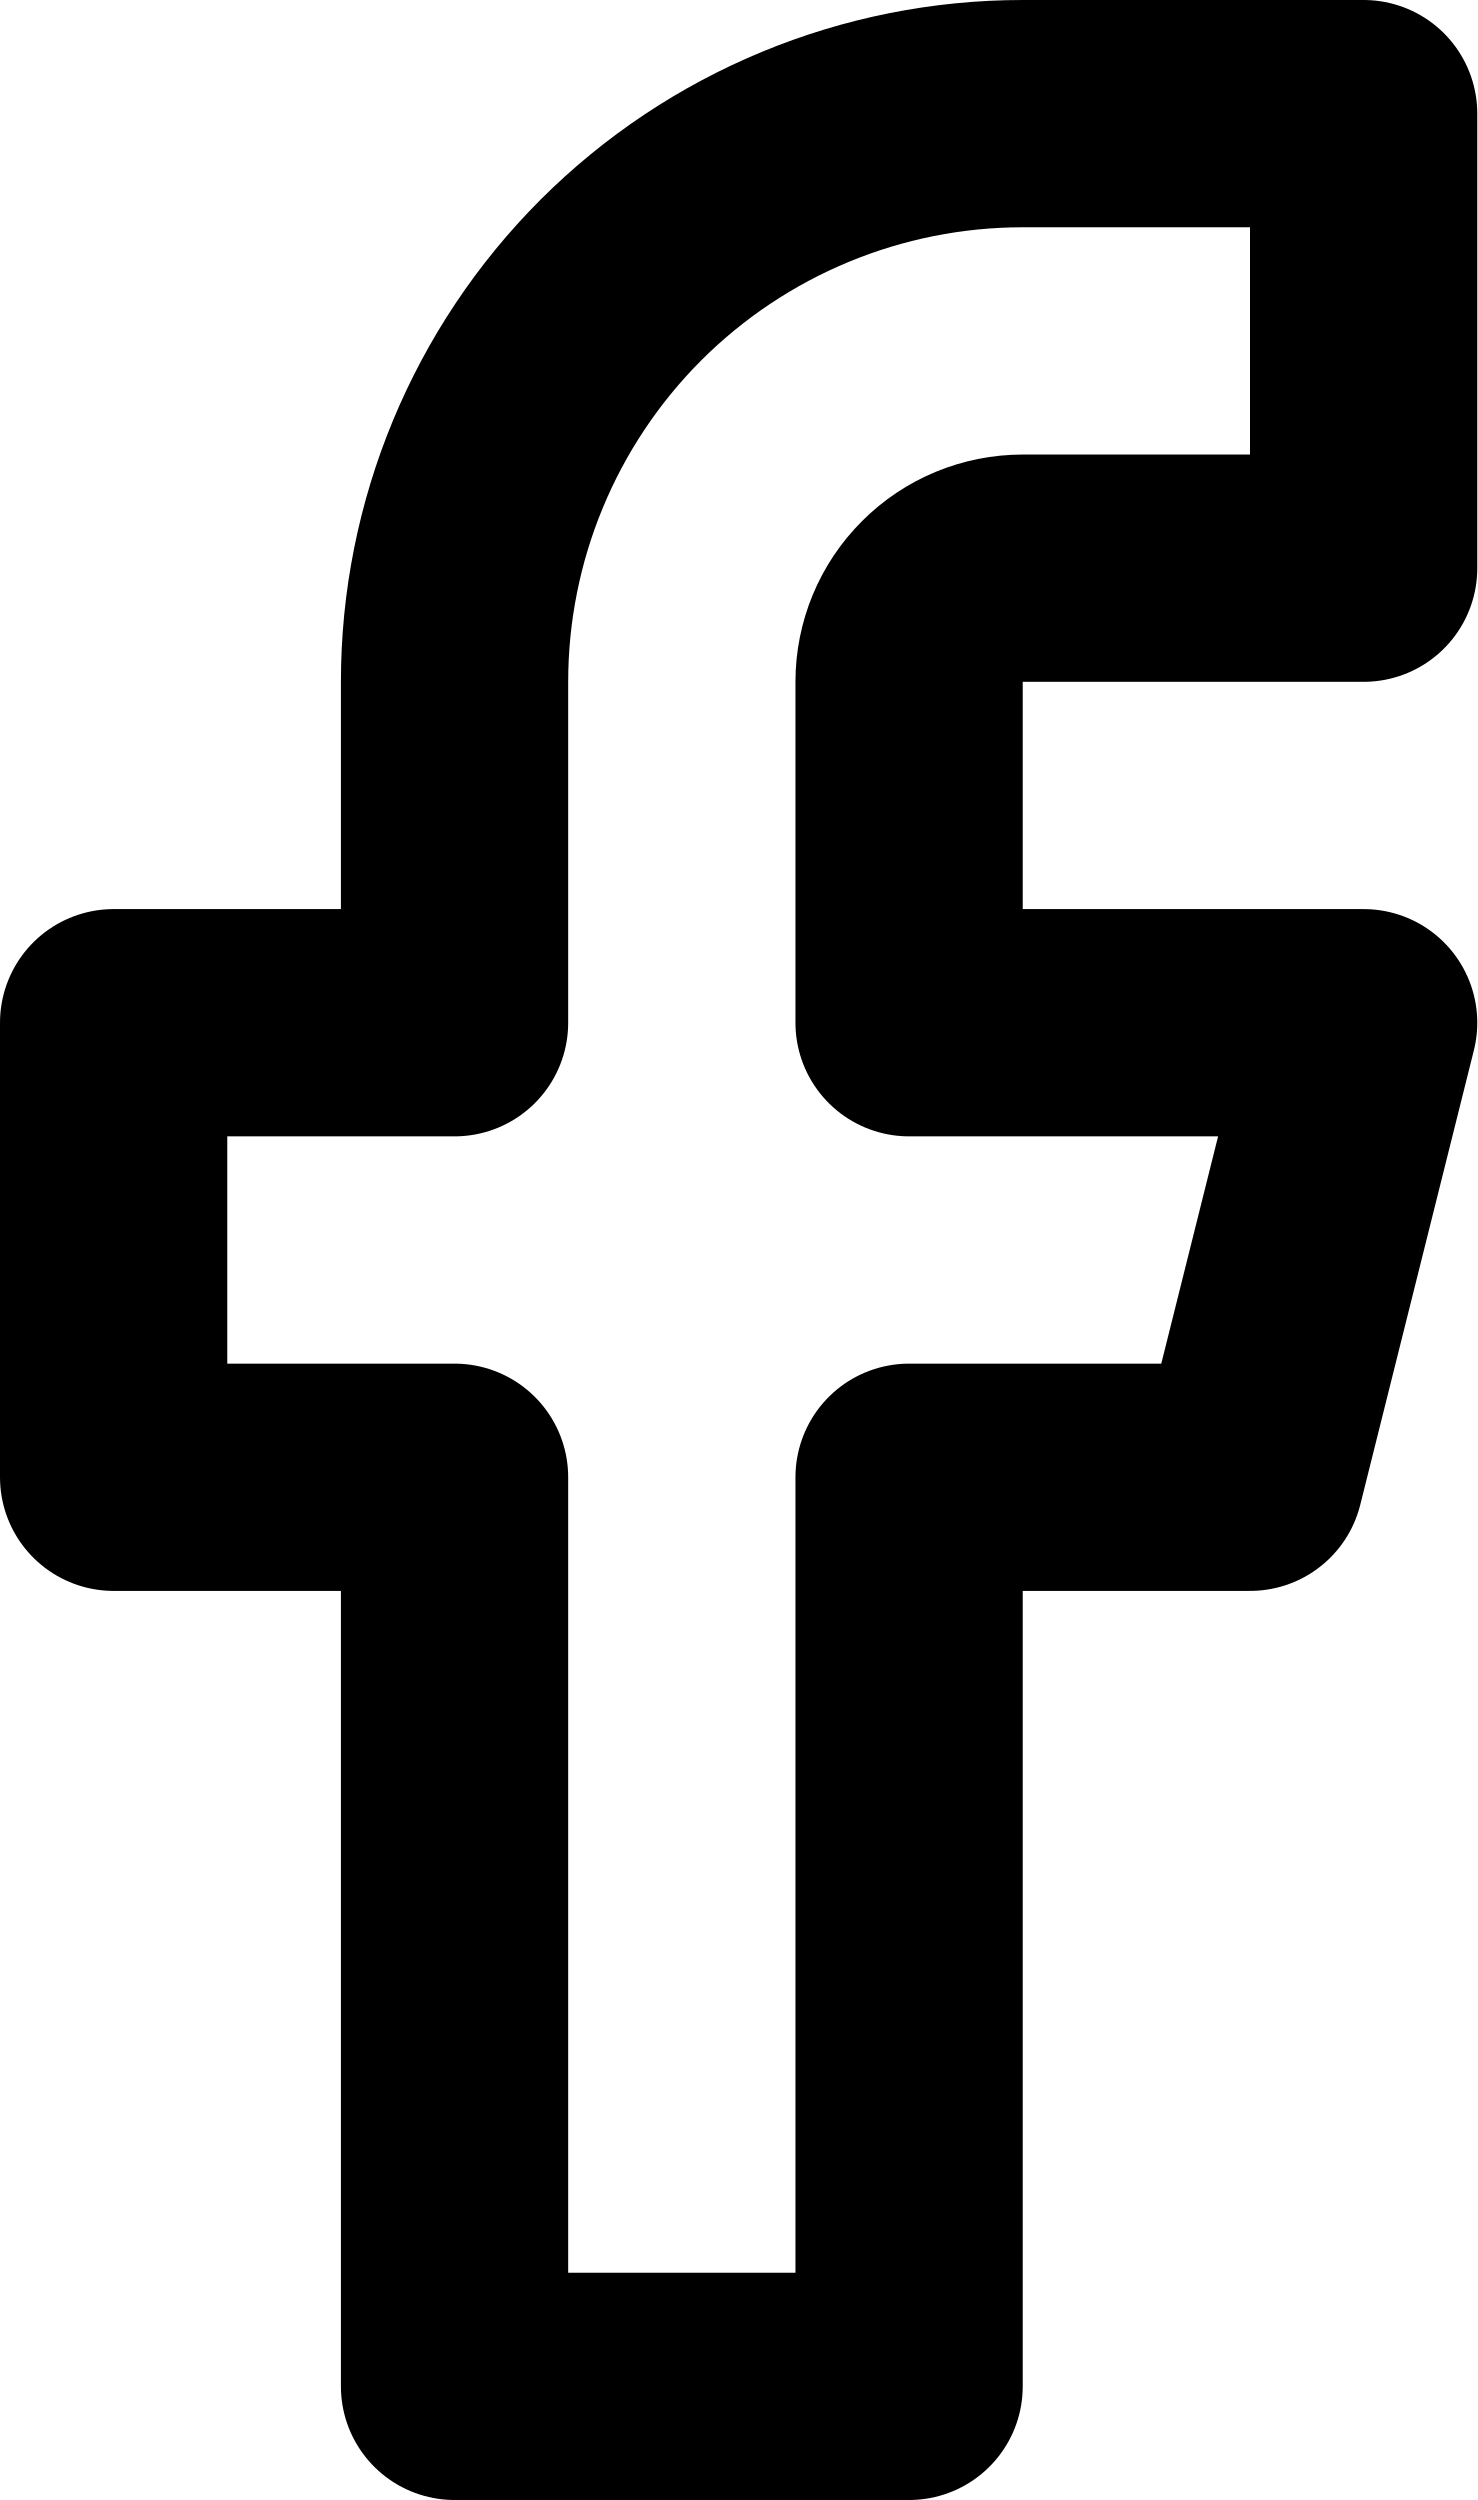
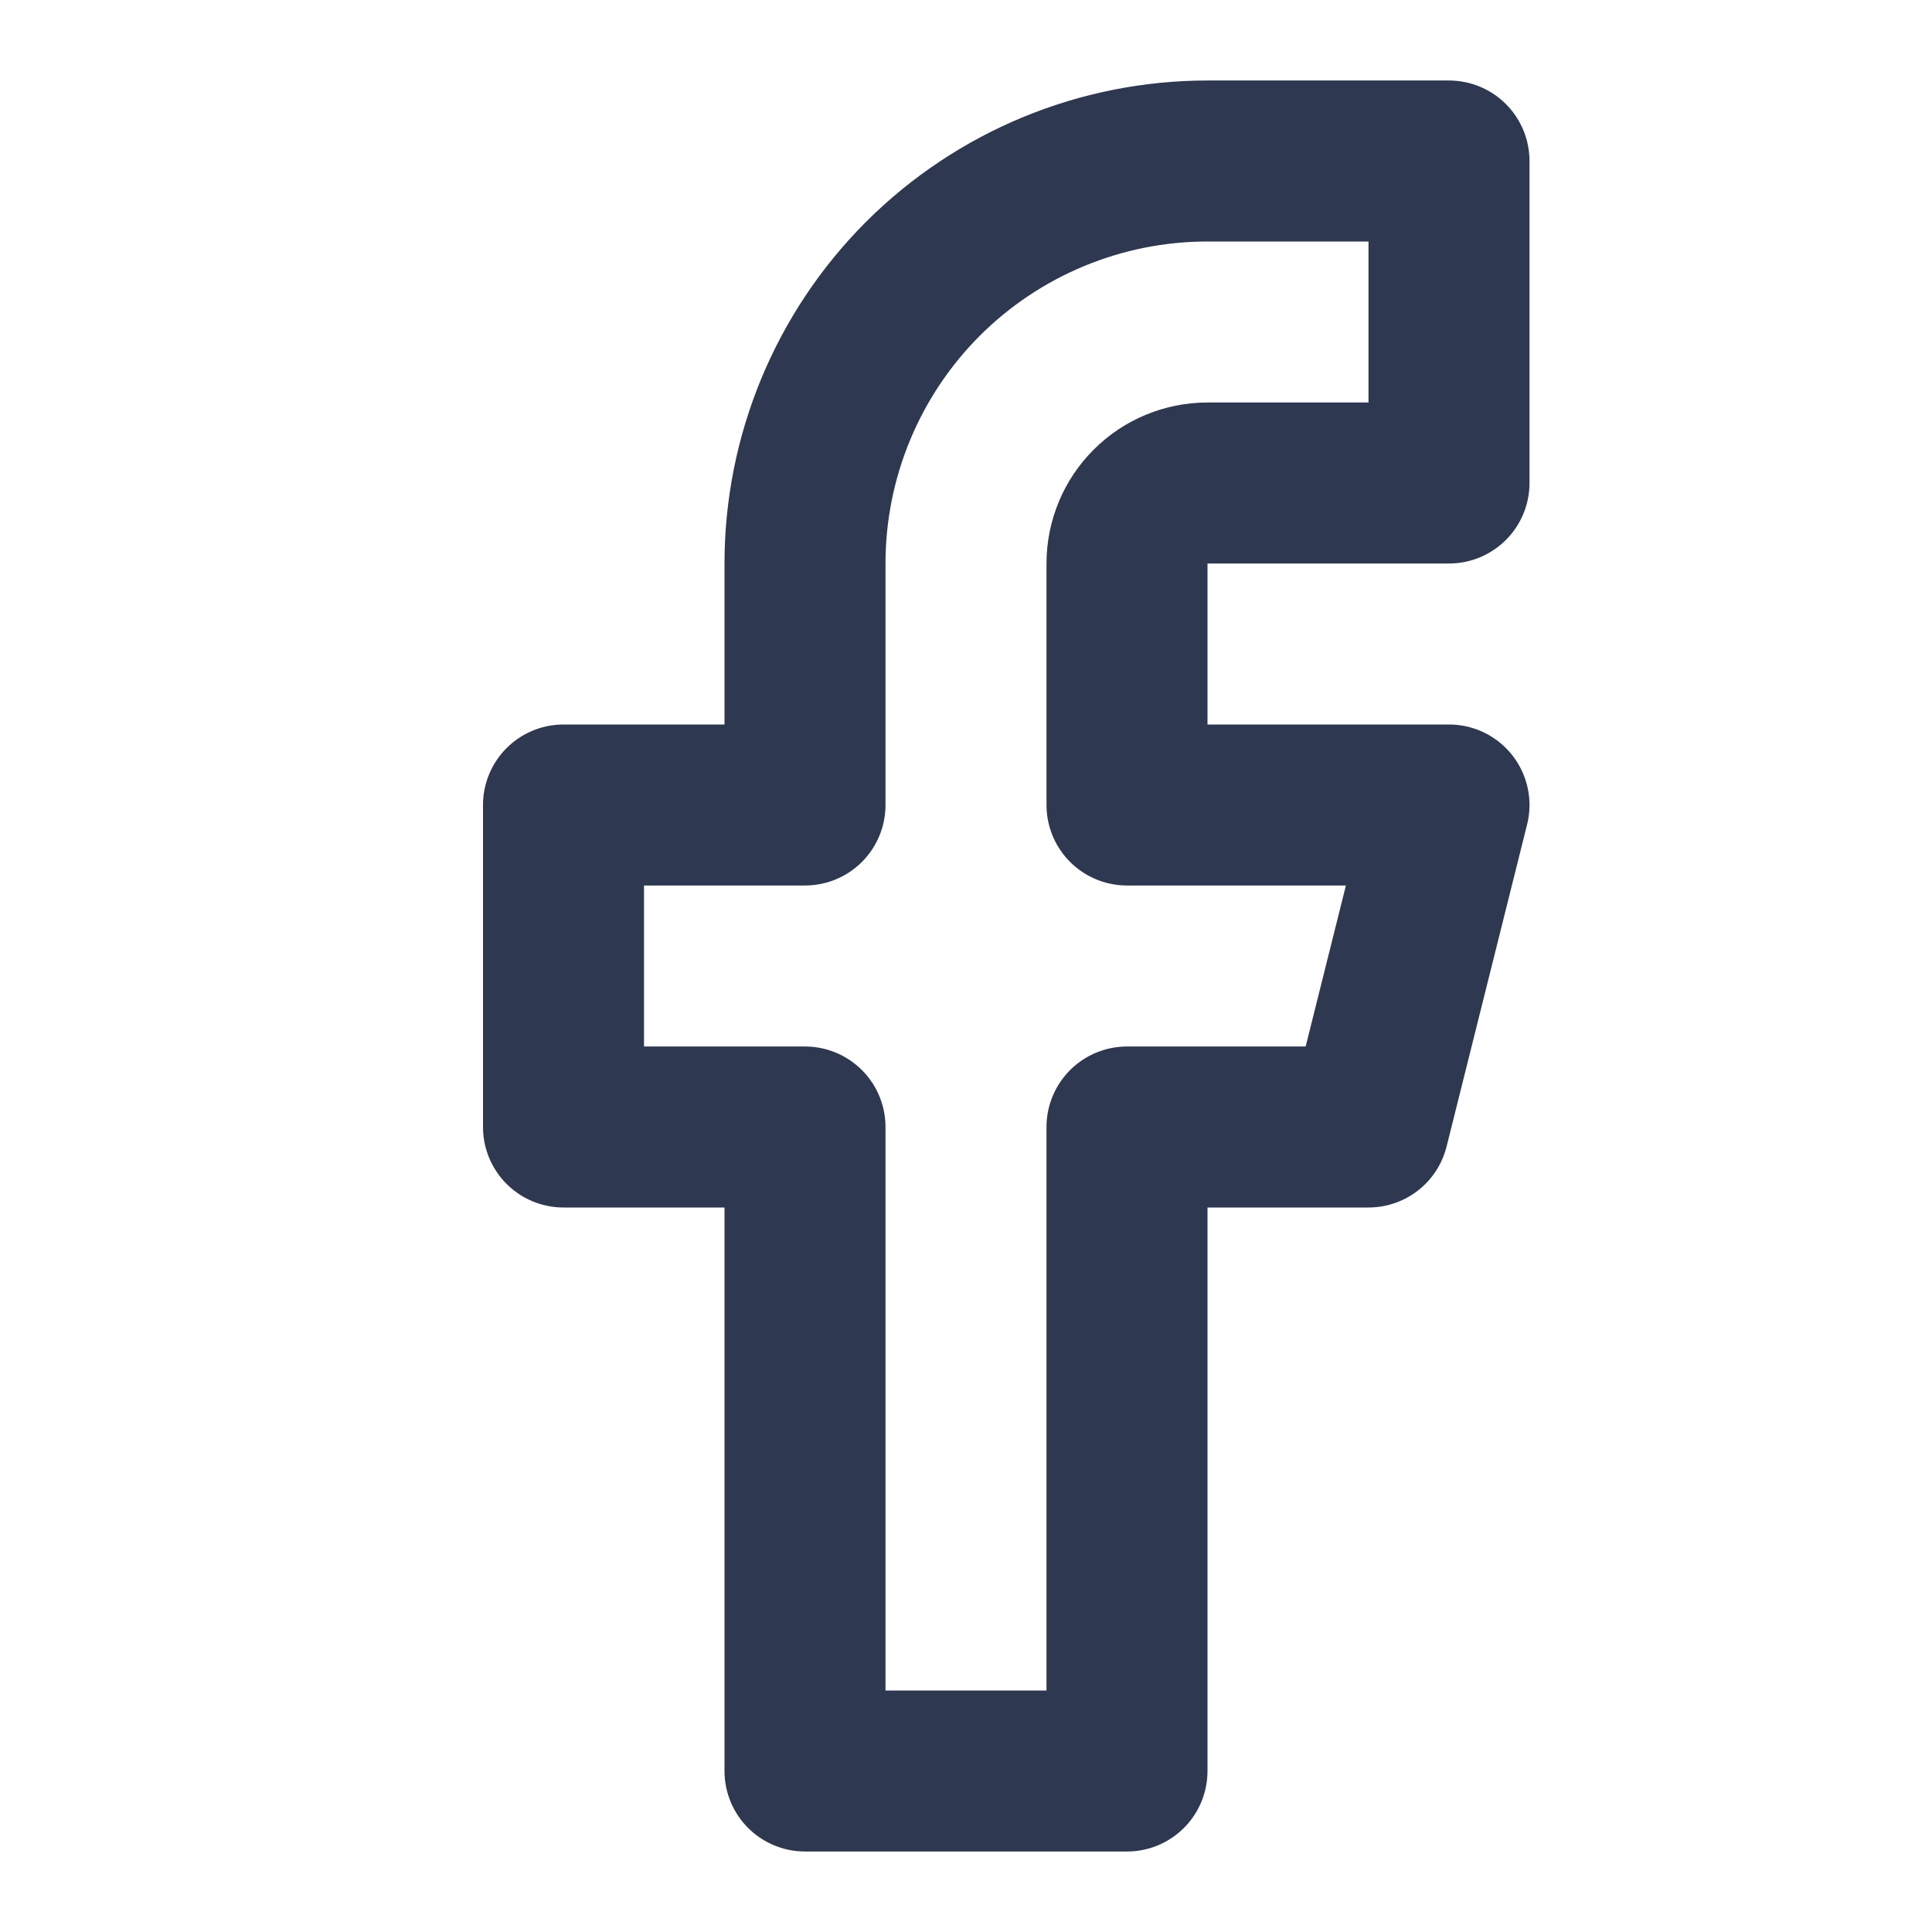
- <svg xmlns="http://www.w3.org/2000/svg" width="13" height="22" viewBox="0 0 13 22" fill="none">
-   <path d="M12 1H9C7.674 1 6.402 1.527 5.464 2.464C4.527 3.402 4 4.674 4 6V9H1V13H4V21H8V13H11L12 9H8V6C8 5.735 8.105 5.48 8.293 5.293C8.48 5.105 8.735 5 9 5H12V1Z" stroke="black" stroke-width="2" stroke-linecap="round" stroke-linejoin="round" />
+ <svg xmlns="http://www.w3.org/2000/svg" width="24" height="24" viewBox="0 0 24 24" fill="none">
+   <path d="M18 2H15C13.674 2 12.402 2.527 11.464 3.464C10.527 4.402 10 5.674 10 7V10H7V14H10V22H14V14H17L18 10H14V7C14 6.735 14.105 6.48 14.293 6.293C14.48 6.105 14.735 6 15 6H18V2Z" stroke="#2F3851" stroke-width="2" stroke-linecap="round" stroke-linejoin="round" />
</svg>
